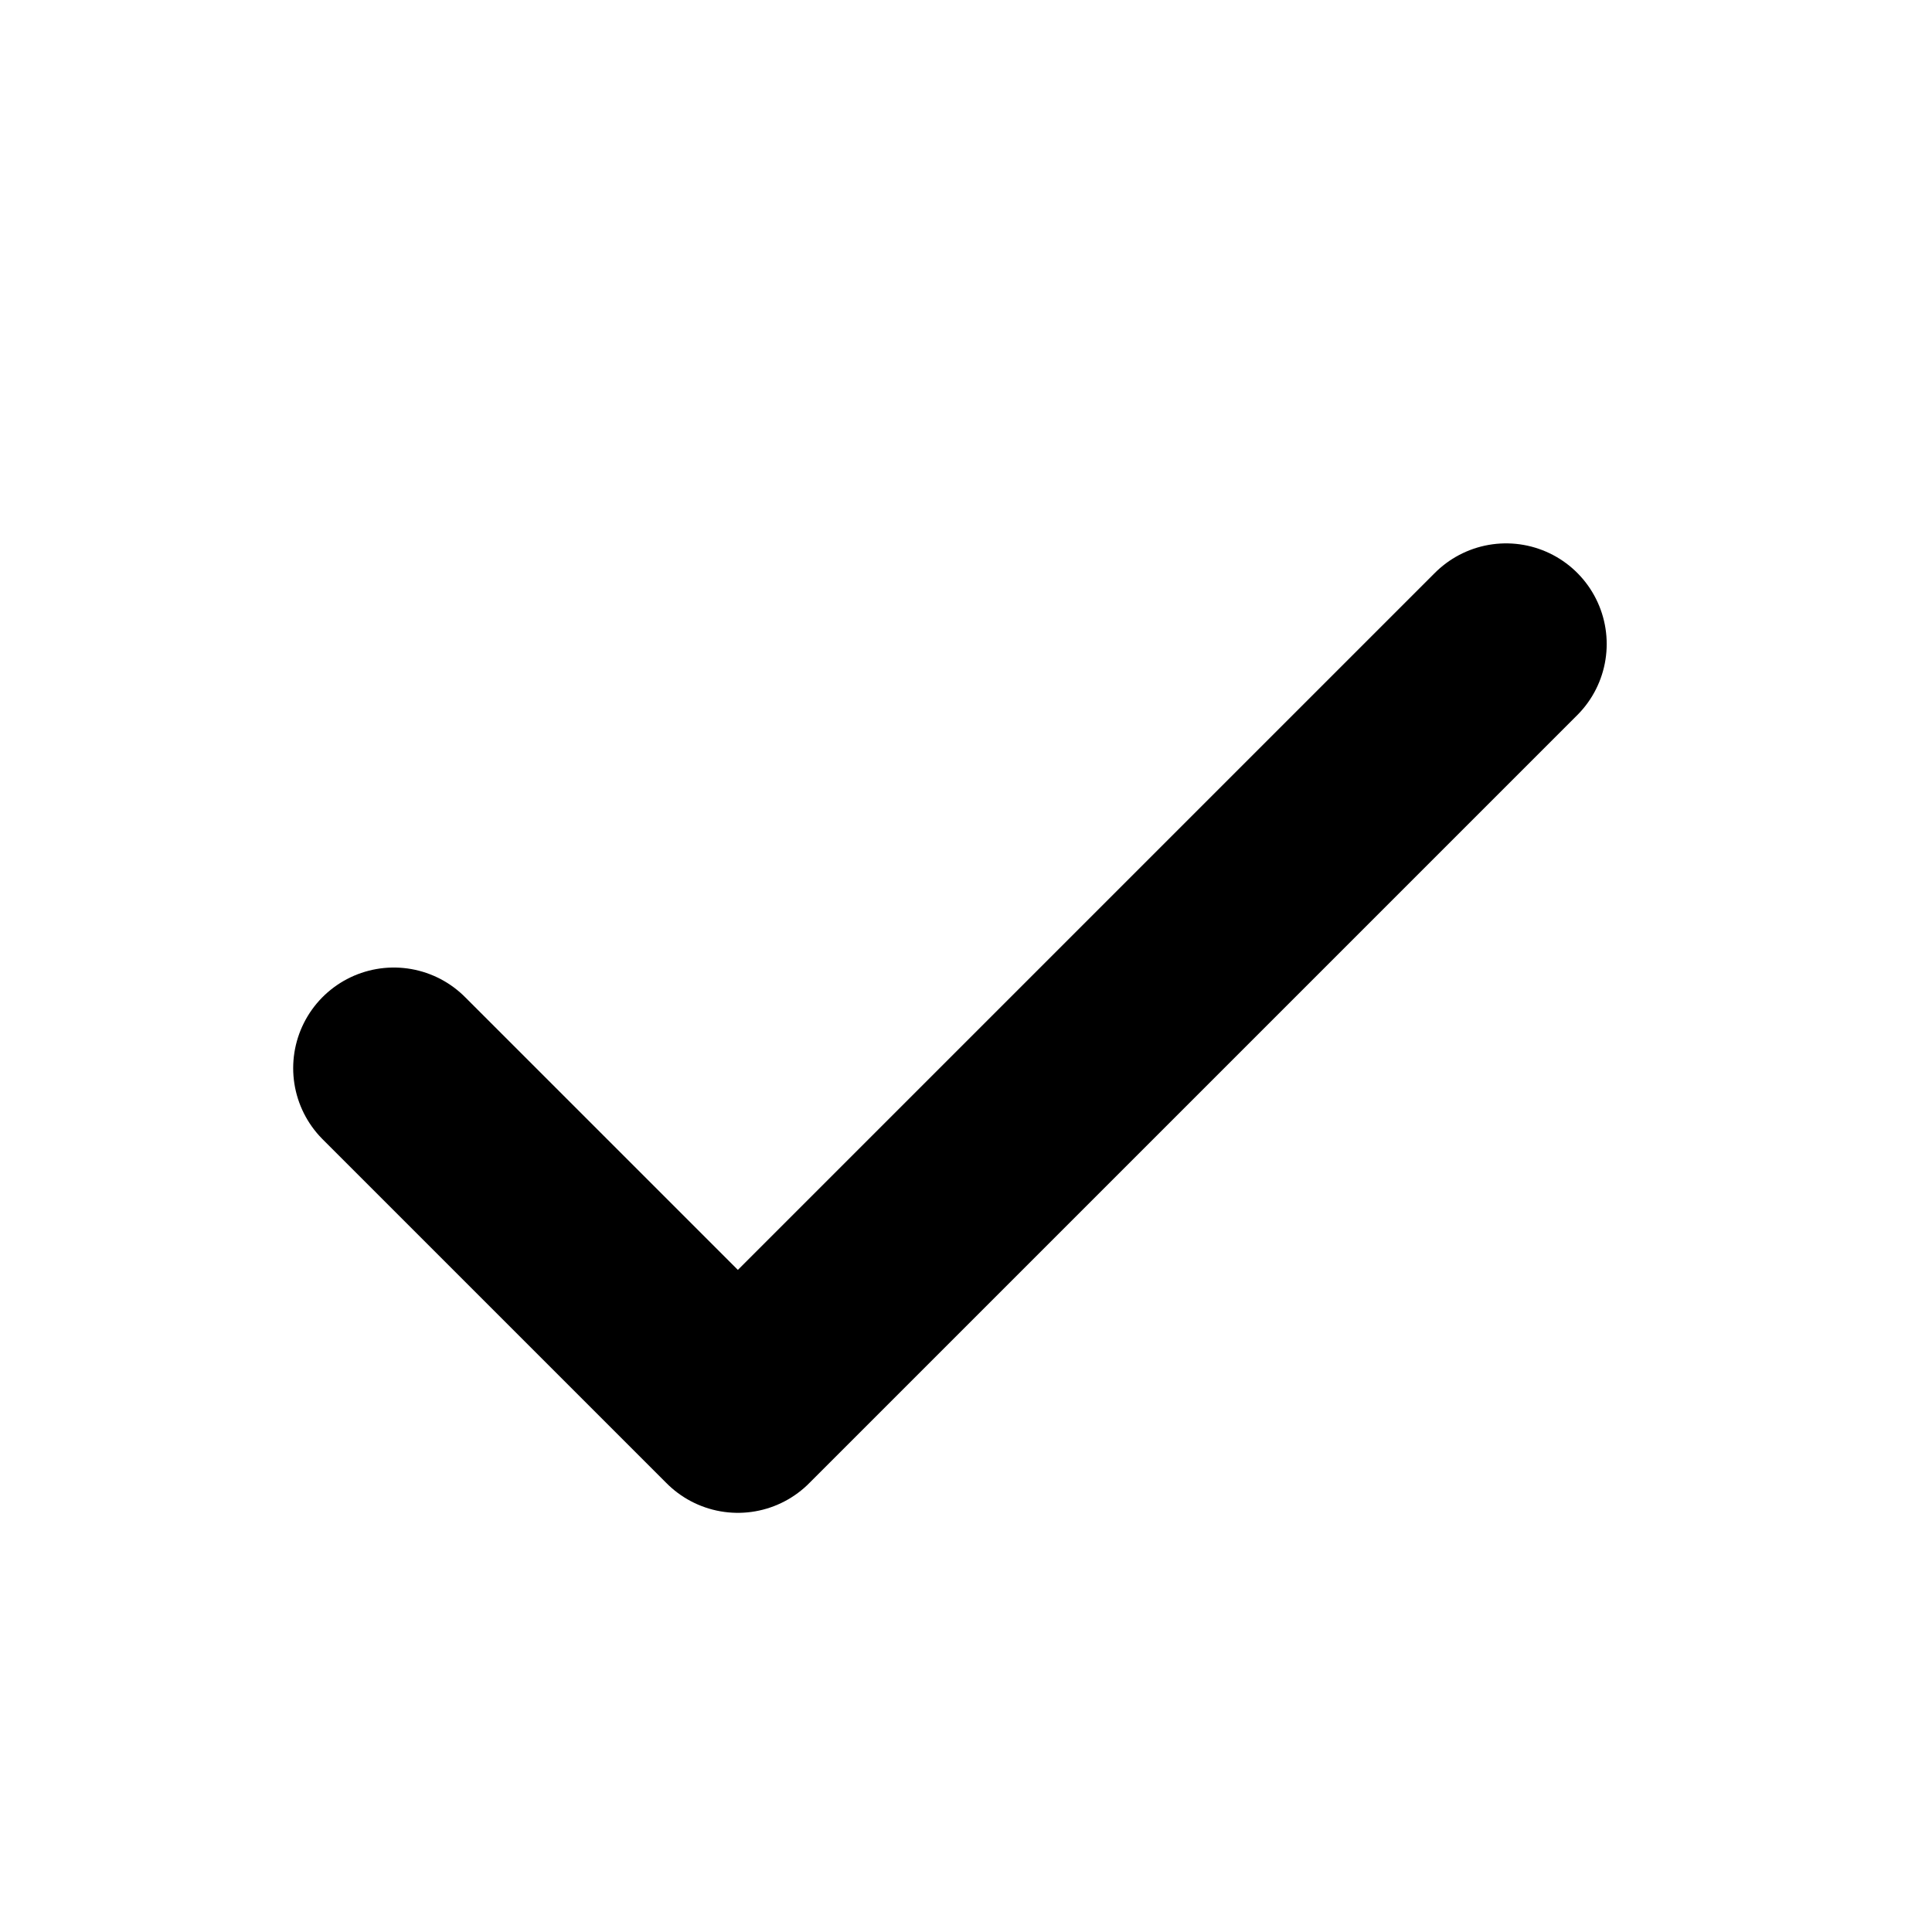
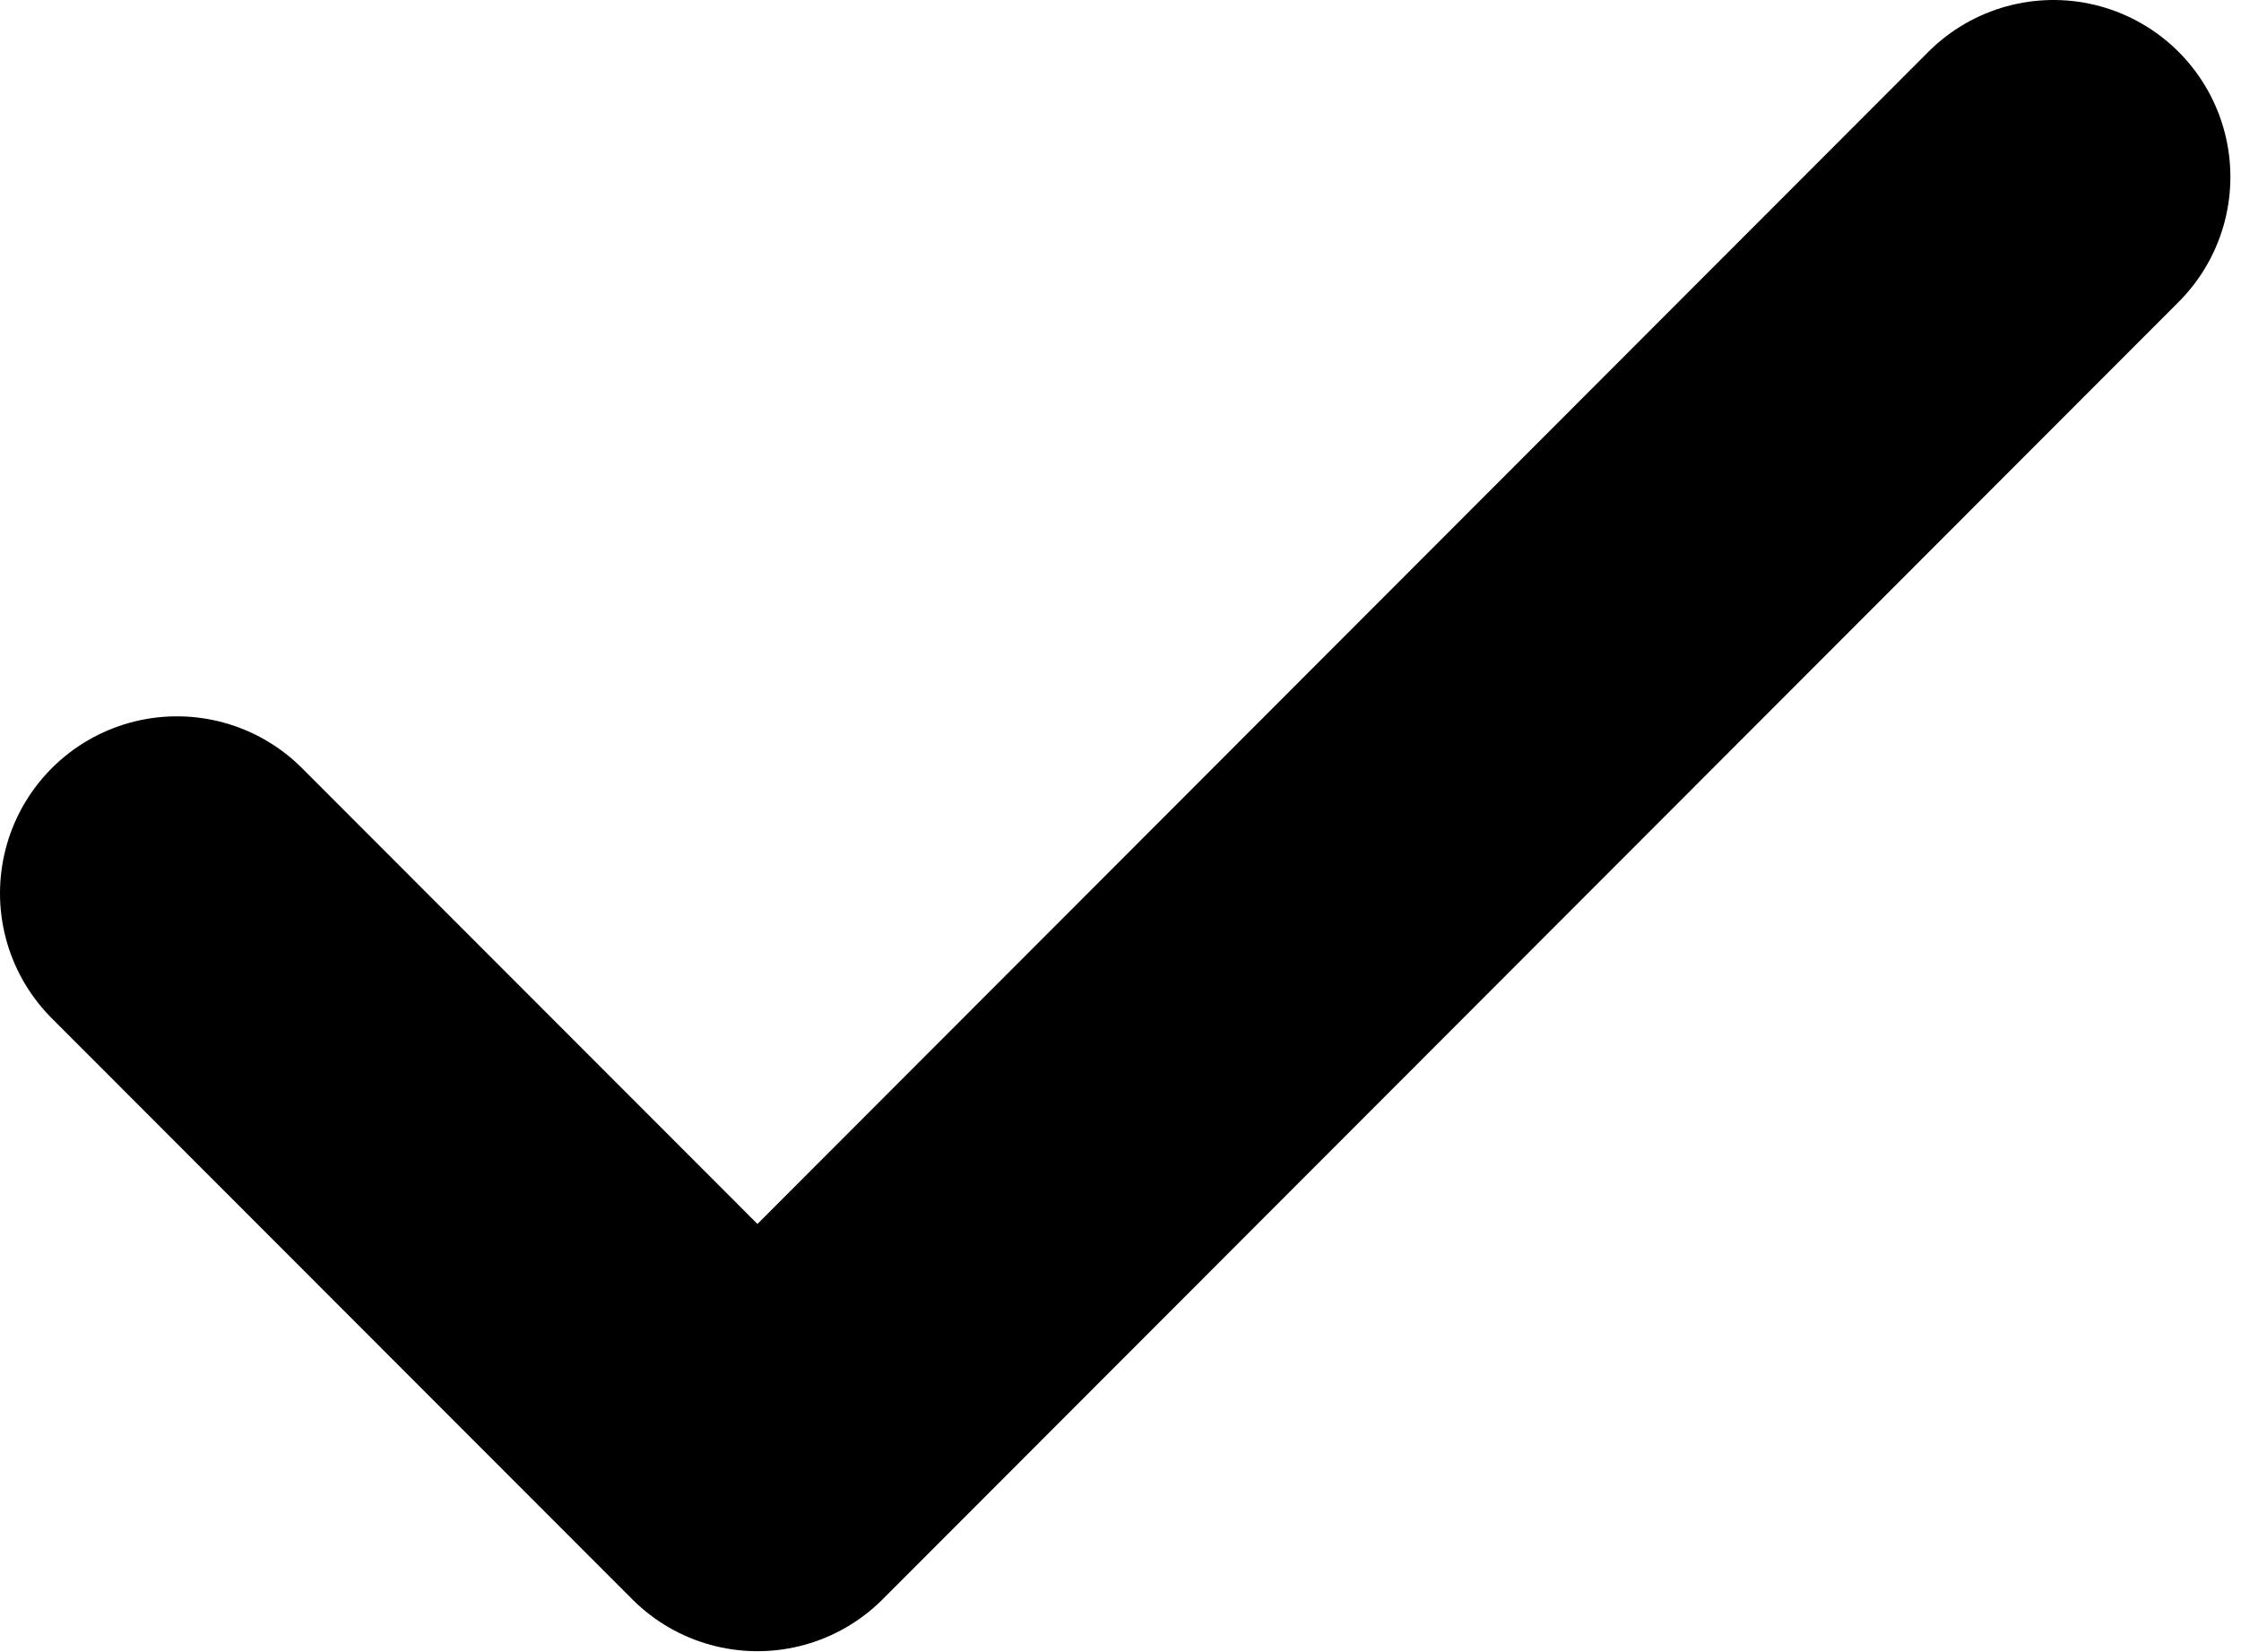
- <svg xmlns="http://www.w3.org/2000/svg" width="800px" height="800px" viewBox="0 0 24 24" fill="none">
-   <path d="M4.892 13.269L9.166 17.543L18.709 8" stroke="#000000" stroke-width="2.5" stroke-linecap="round" stroke-linejoin="round" />
+ <svg xmlns="http://www.w3.org/2000/svg" width="38" height="28" viewBox="0 0 38 28" fill="none">
+   <path d="M3 15.147L12.844 25L34.82 3" stroke="black" stroke-width="6" stroke-linecap="round" stroke-linejoin="round" />
</svg>
